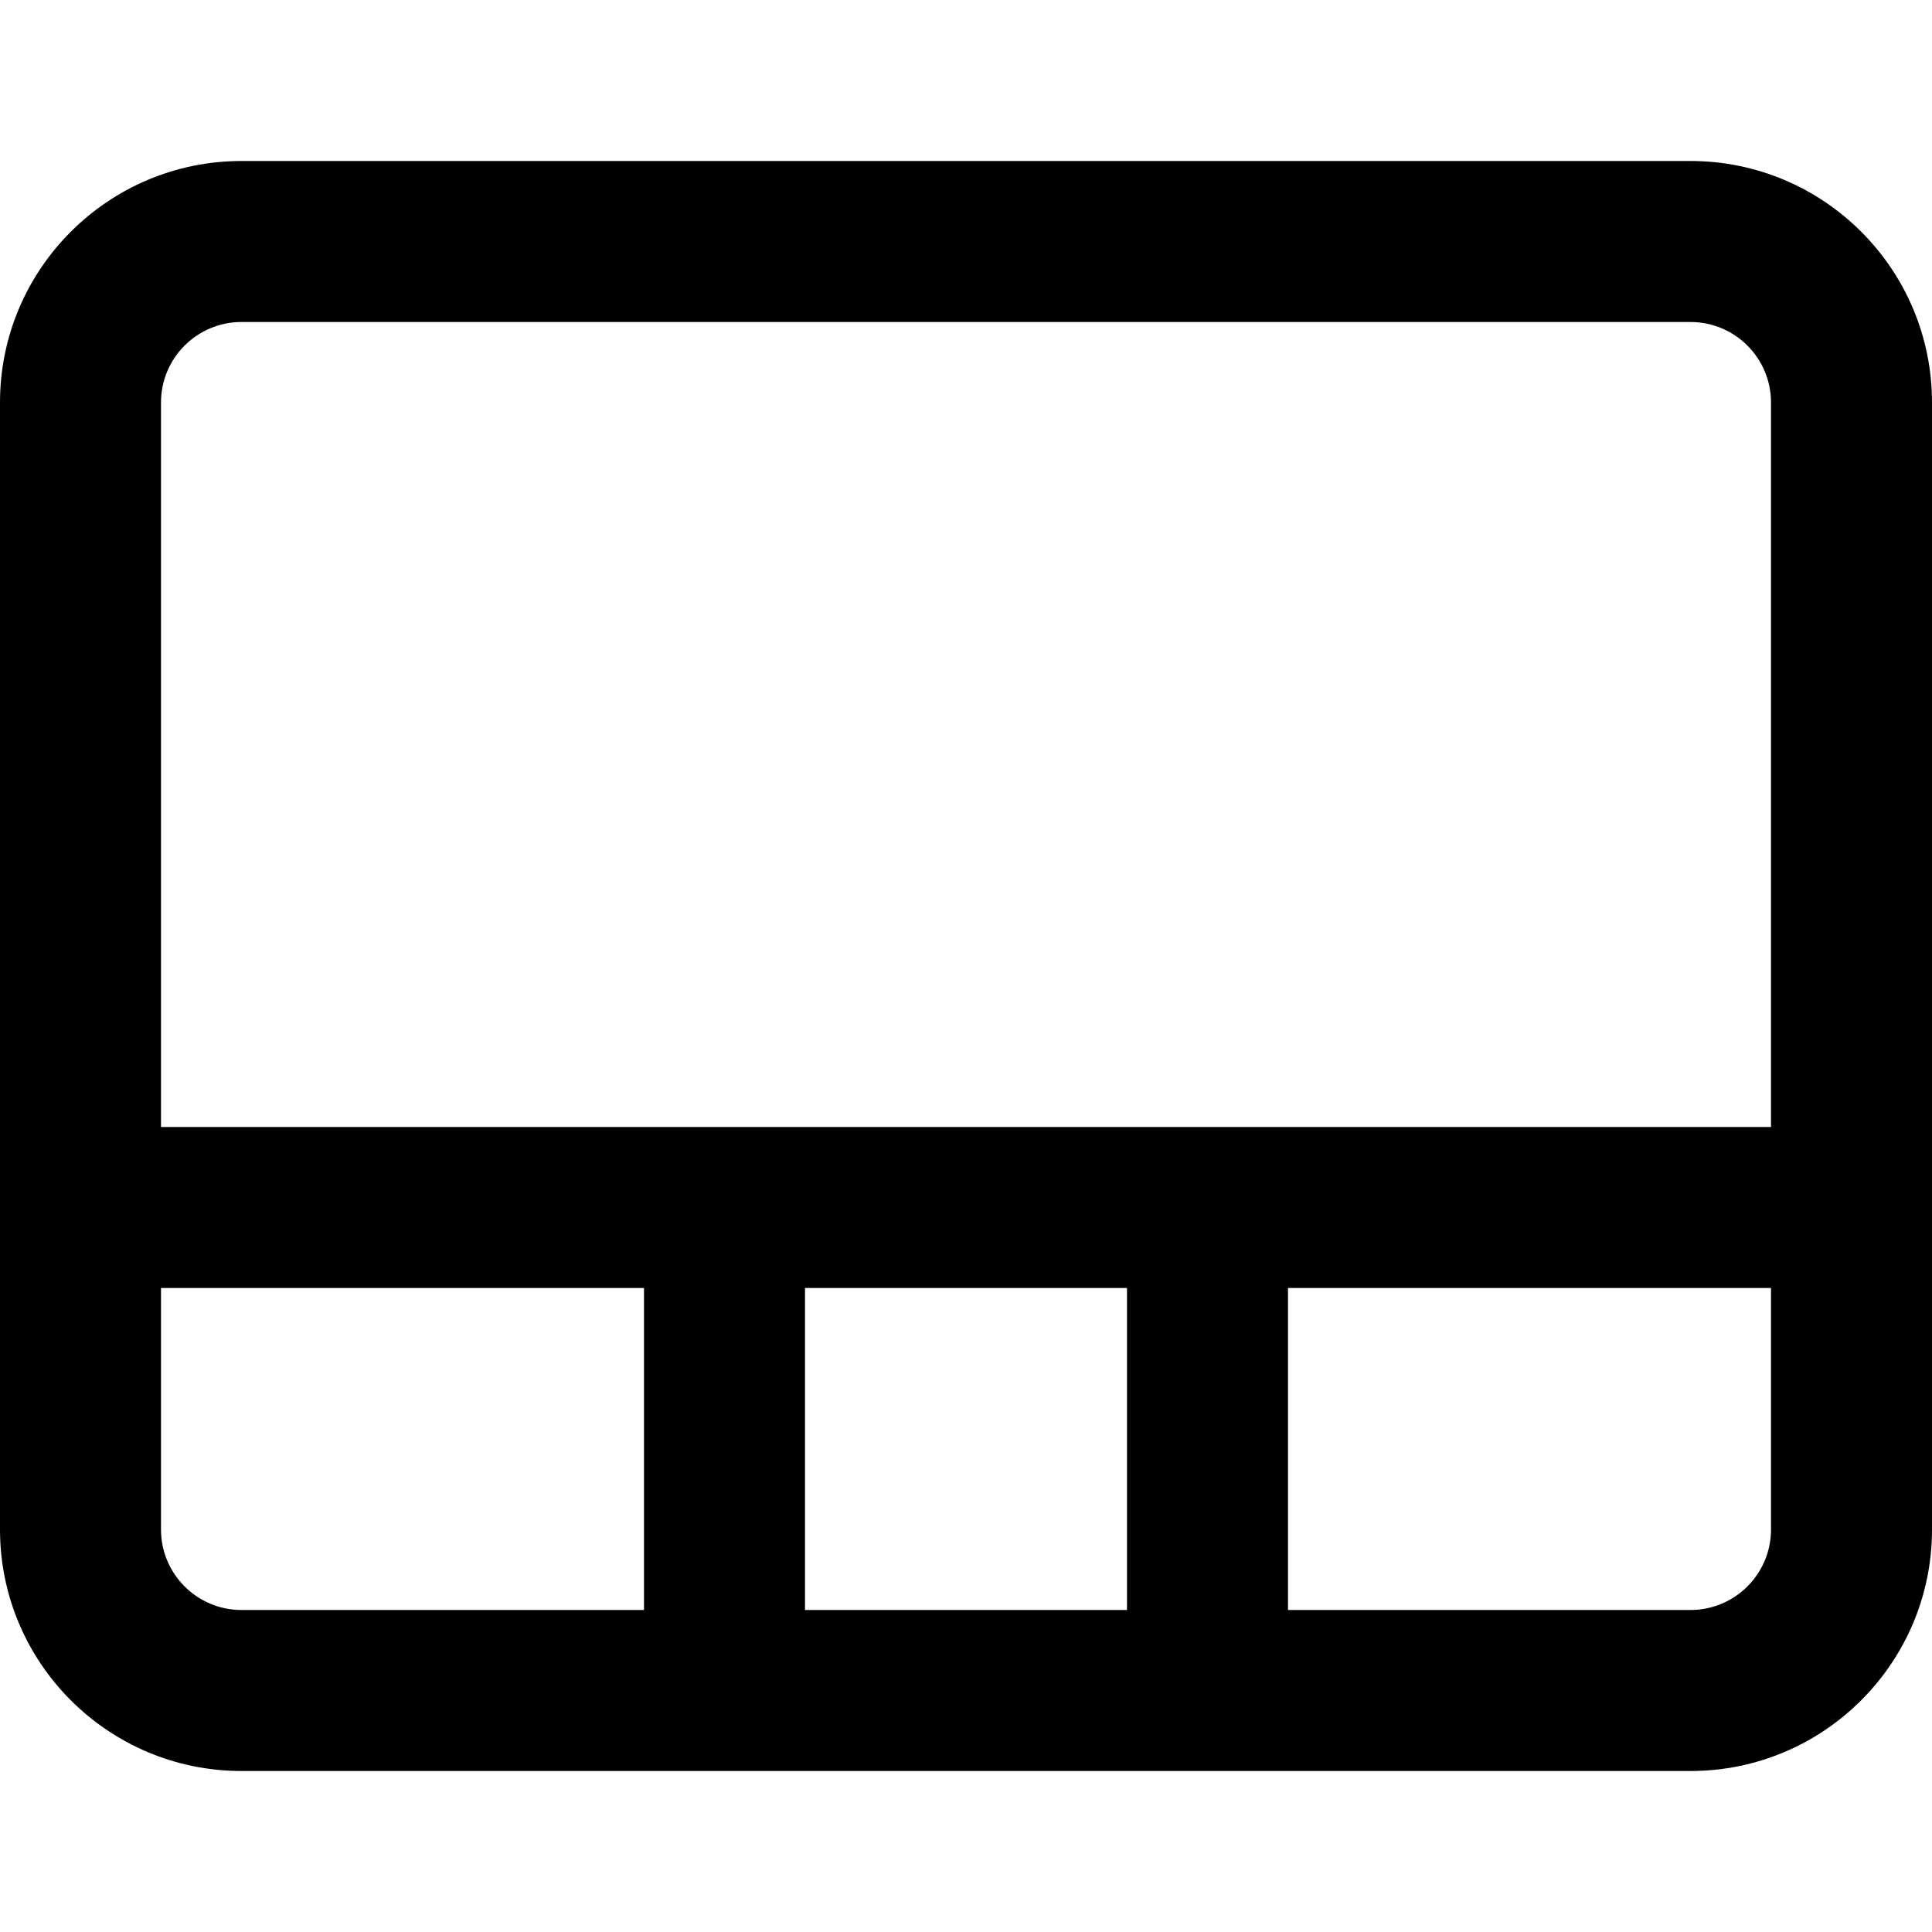
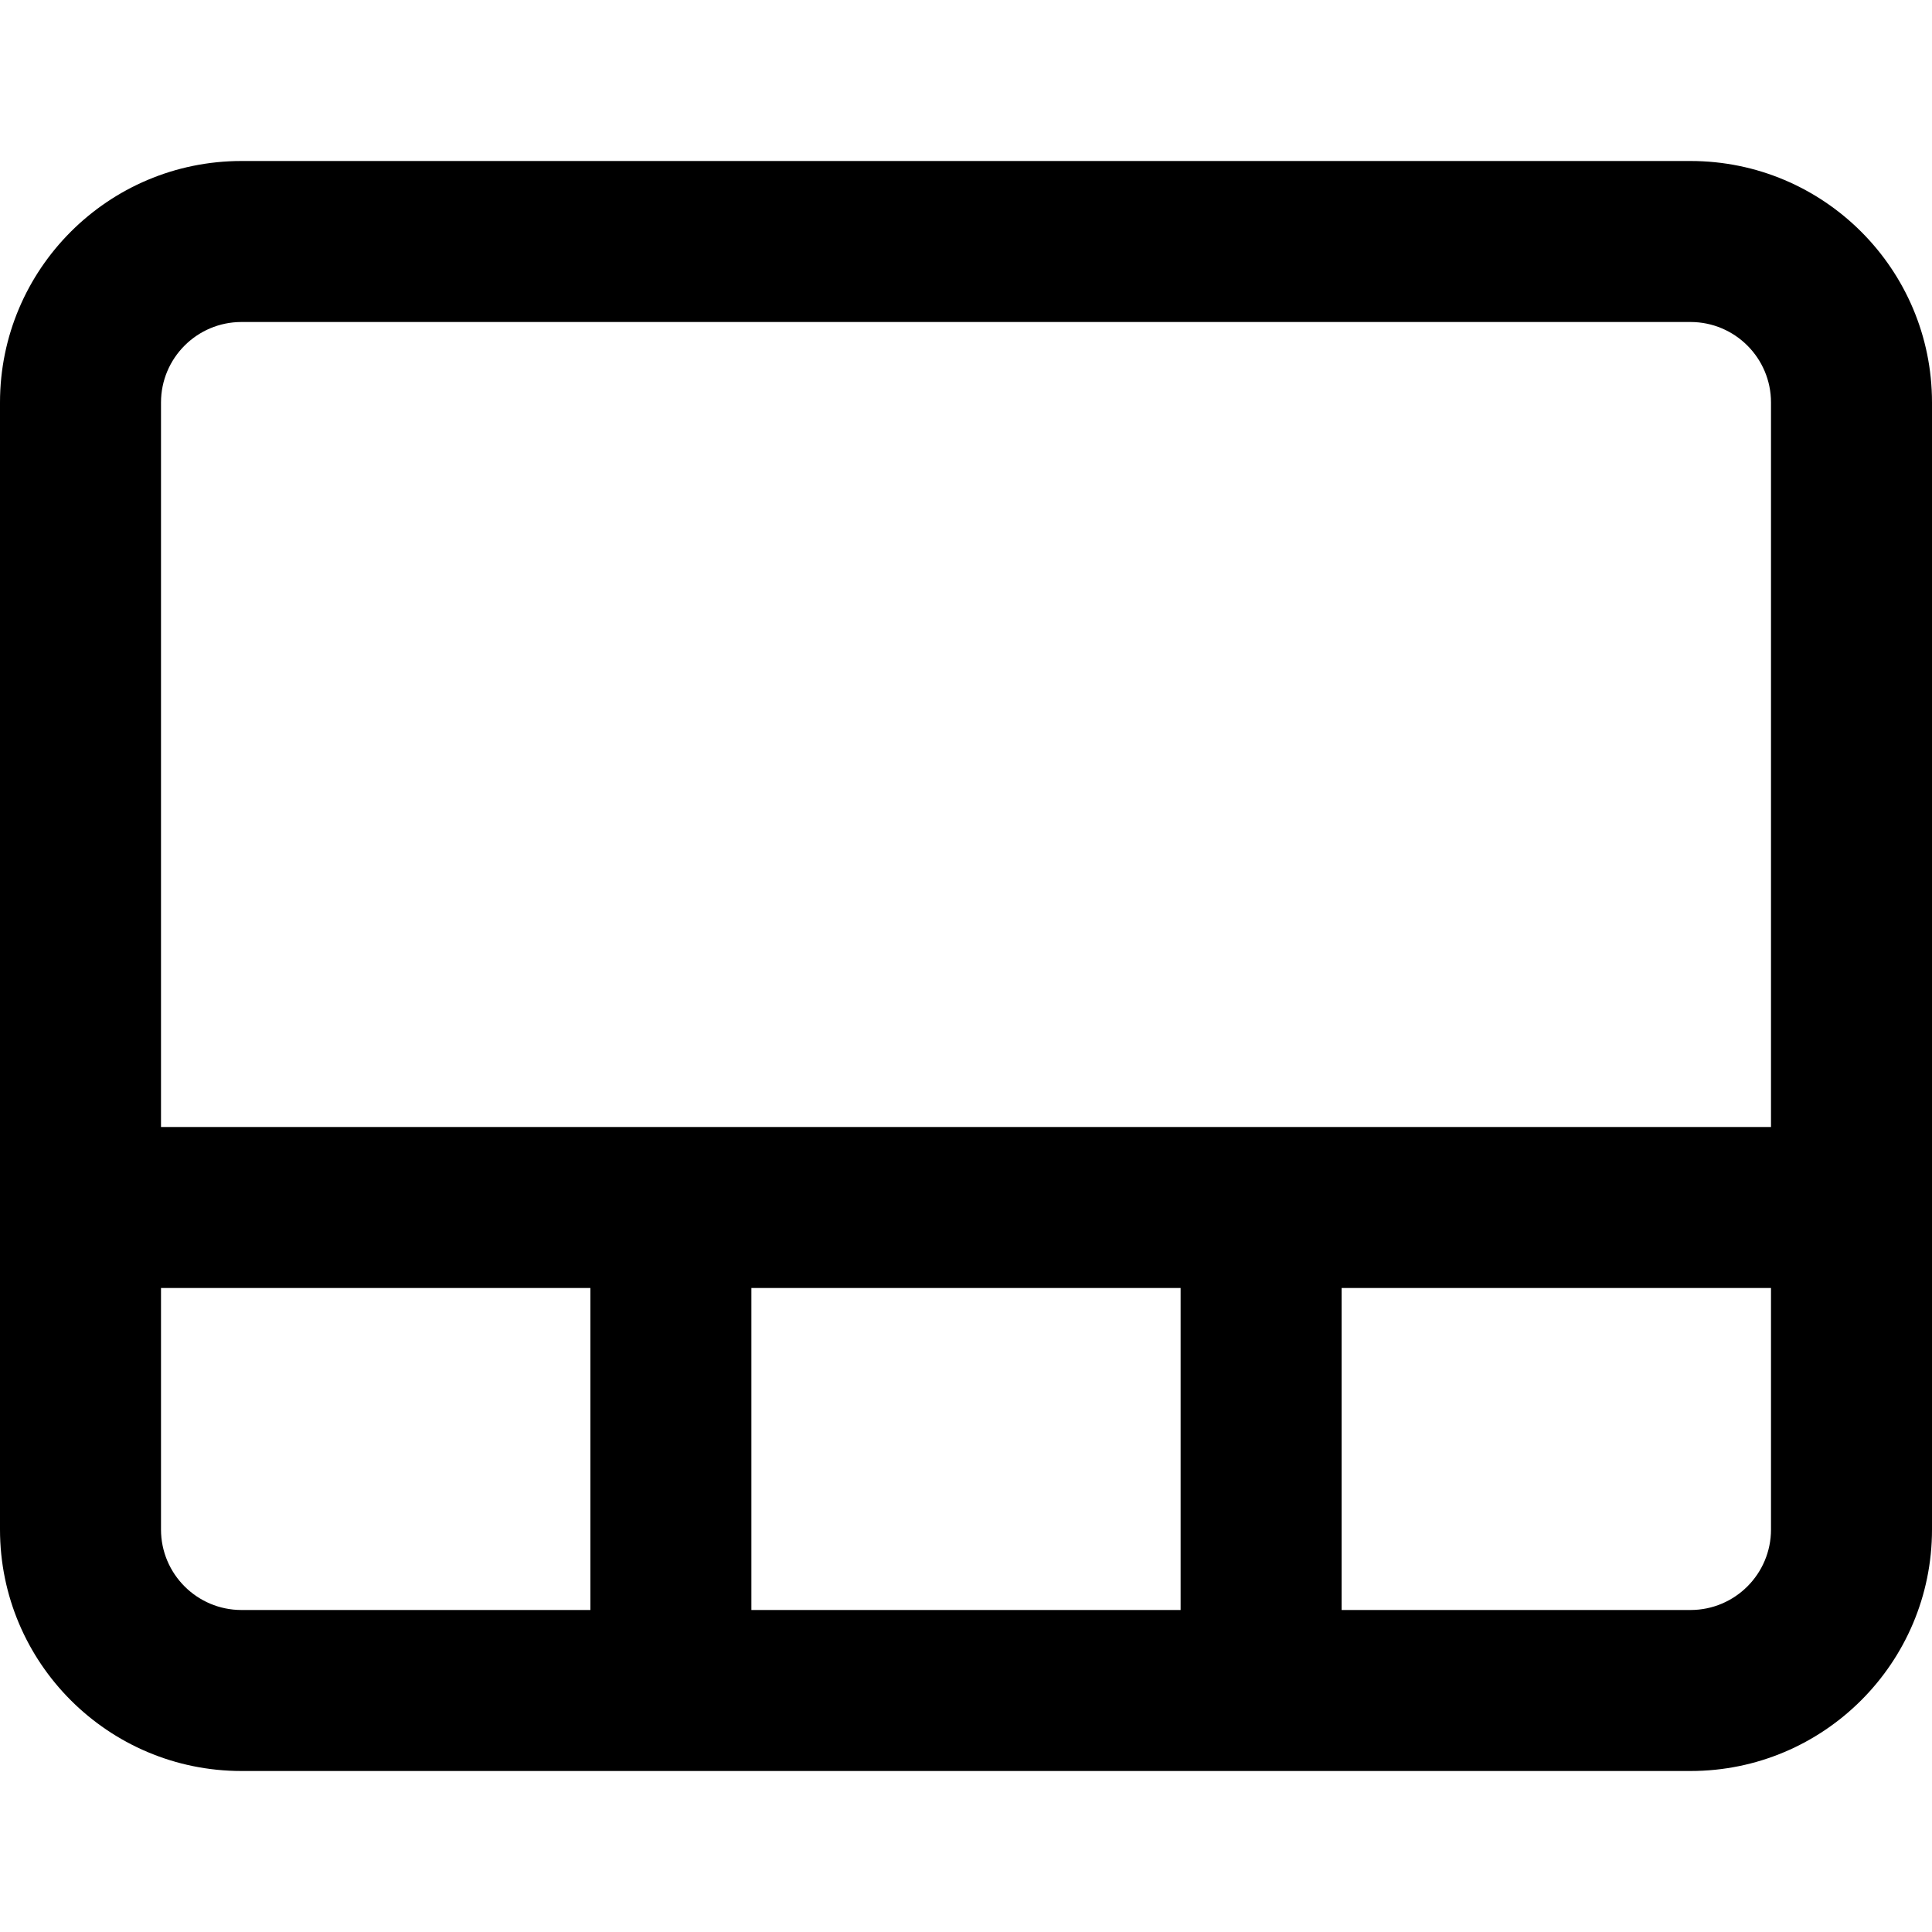
<svg xmlns="http://www.w3.org/2000/svg" width="12" height="12" viewBox="0 0 12 12">
-   <path d="M1.5 2c-.276 0-.5.224-.5.5l0 7c0 .276.224.5.5.5l9 0c.276 0 .5-.224.5-.5l0-7c0-.276-.224-.5-.5-.5l-9 0zM7 8l1 0 3 0 0-1L1 7l0 1 3 0 1 0 2 0zM1.5 1l9 0c.828 0 1.5.672 1.5 1.5l0 7c0 .828-.672 1.5-1.5 1.5l-9 0C.672 11 0 10.328 0 9.5l0-7C0 1.672.672 1 1.5 1zM4 8l0 2 1 0 0-2-1 0zm3 0l0 2 1 0 0-2-1 0z" fill-rule="nonzero" fill="#000" />
+   <path d="M7.333 8L4.667 8l0 2-1 0 0-2L1 8l0-1 10 0 0 1-2.667 0 0 2-1 0 0-2zM1.5 1l9 0c.828 0 1.5.672 1.5 1.5l0 7c0 .828-.672 1.5-1.5 1.5l-9 0C.672 11 0 10.328 0 9.5l0-7C0 1.672.672 1 1.5 1zm0 1c-.276 0-.5.224-.5.5l0 7c0 .276.224.5.5.5l9 0c.276 0 .5-.224.5-.5l0-7c0-.276-.224-.5-.5-.5l-9 0zM11 7l0 1 0-1zM1 8l0-1 0 1zm3.667 2l-1 0 1 0zm3.667 0l-1 0 1 0z" fill-rule="nonzero" fill="#000" />
</svg>
